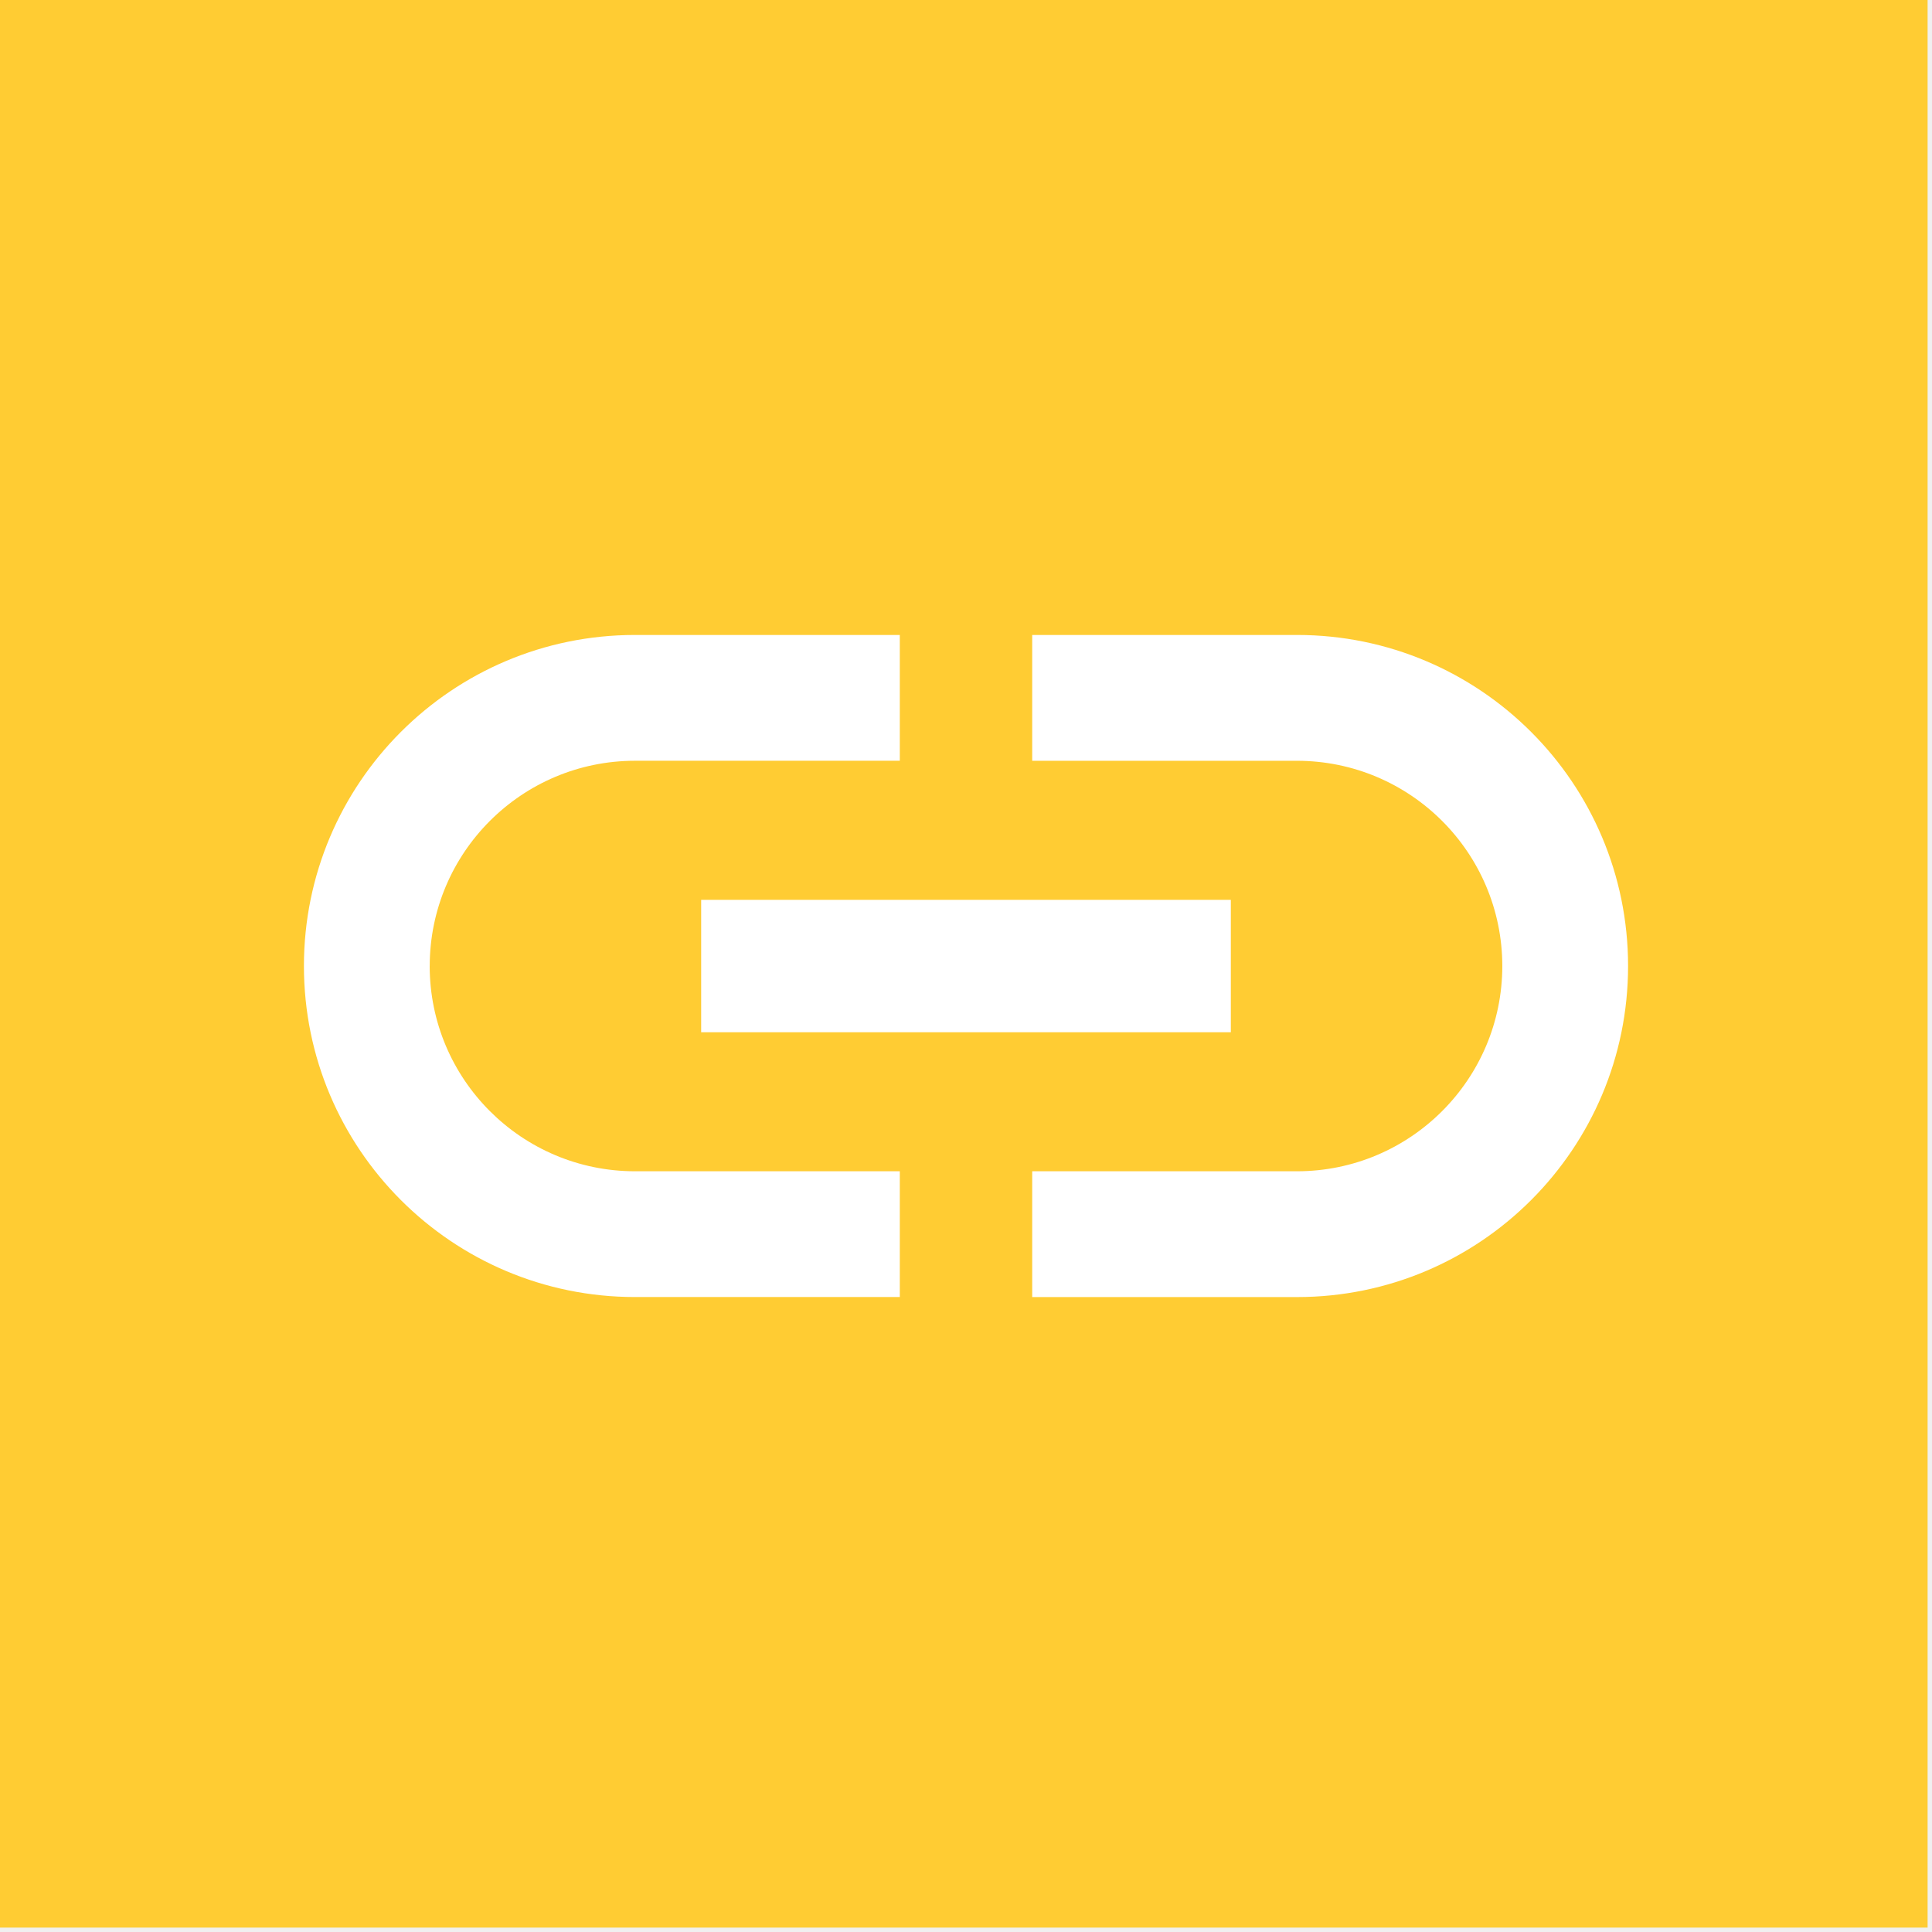
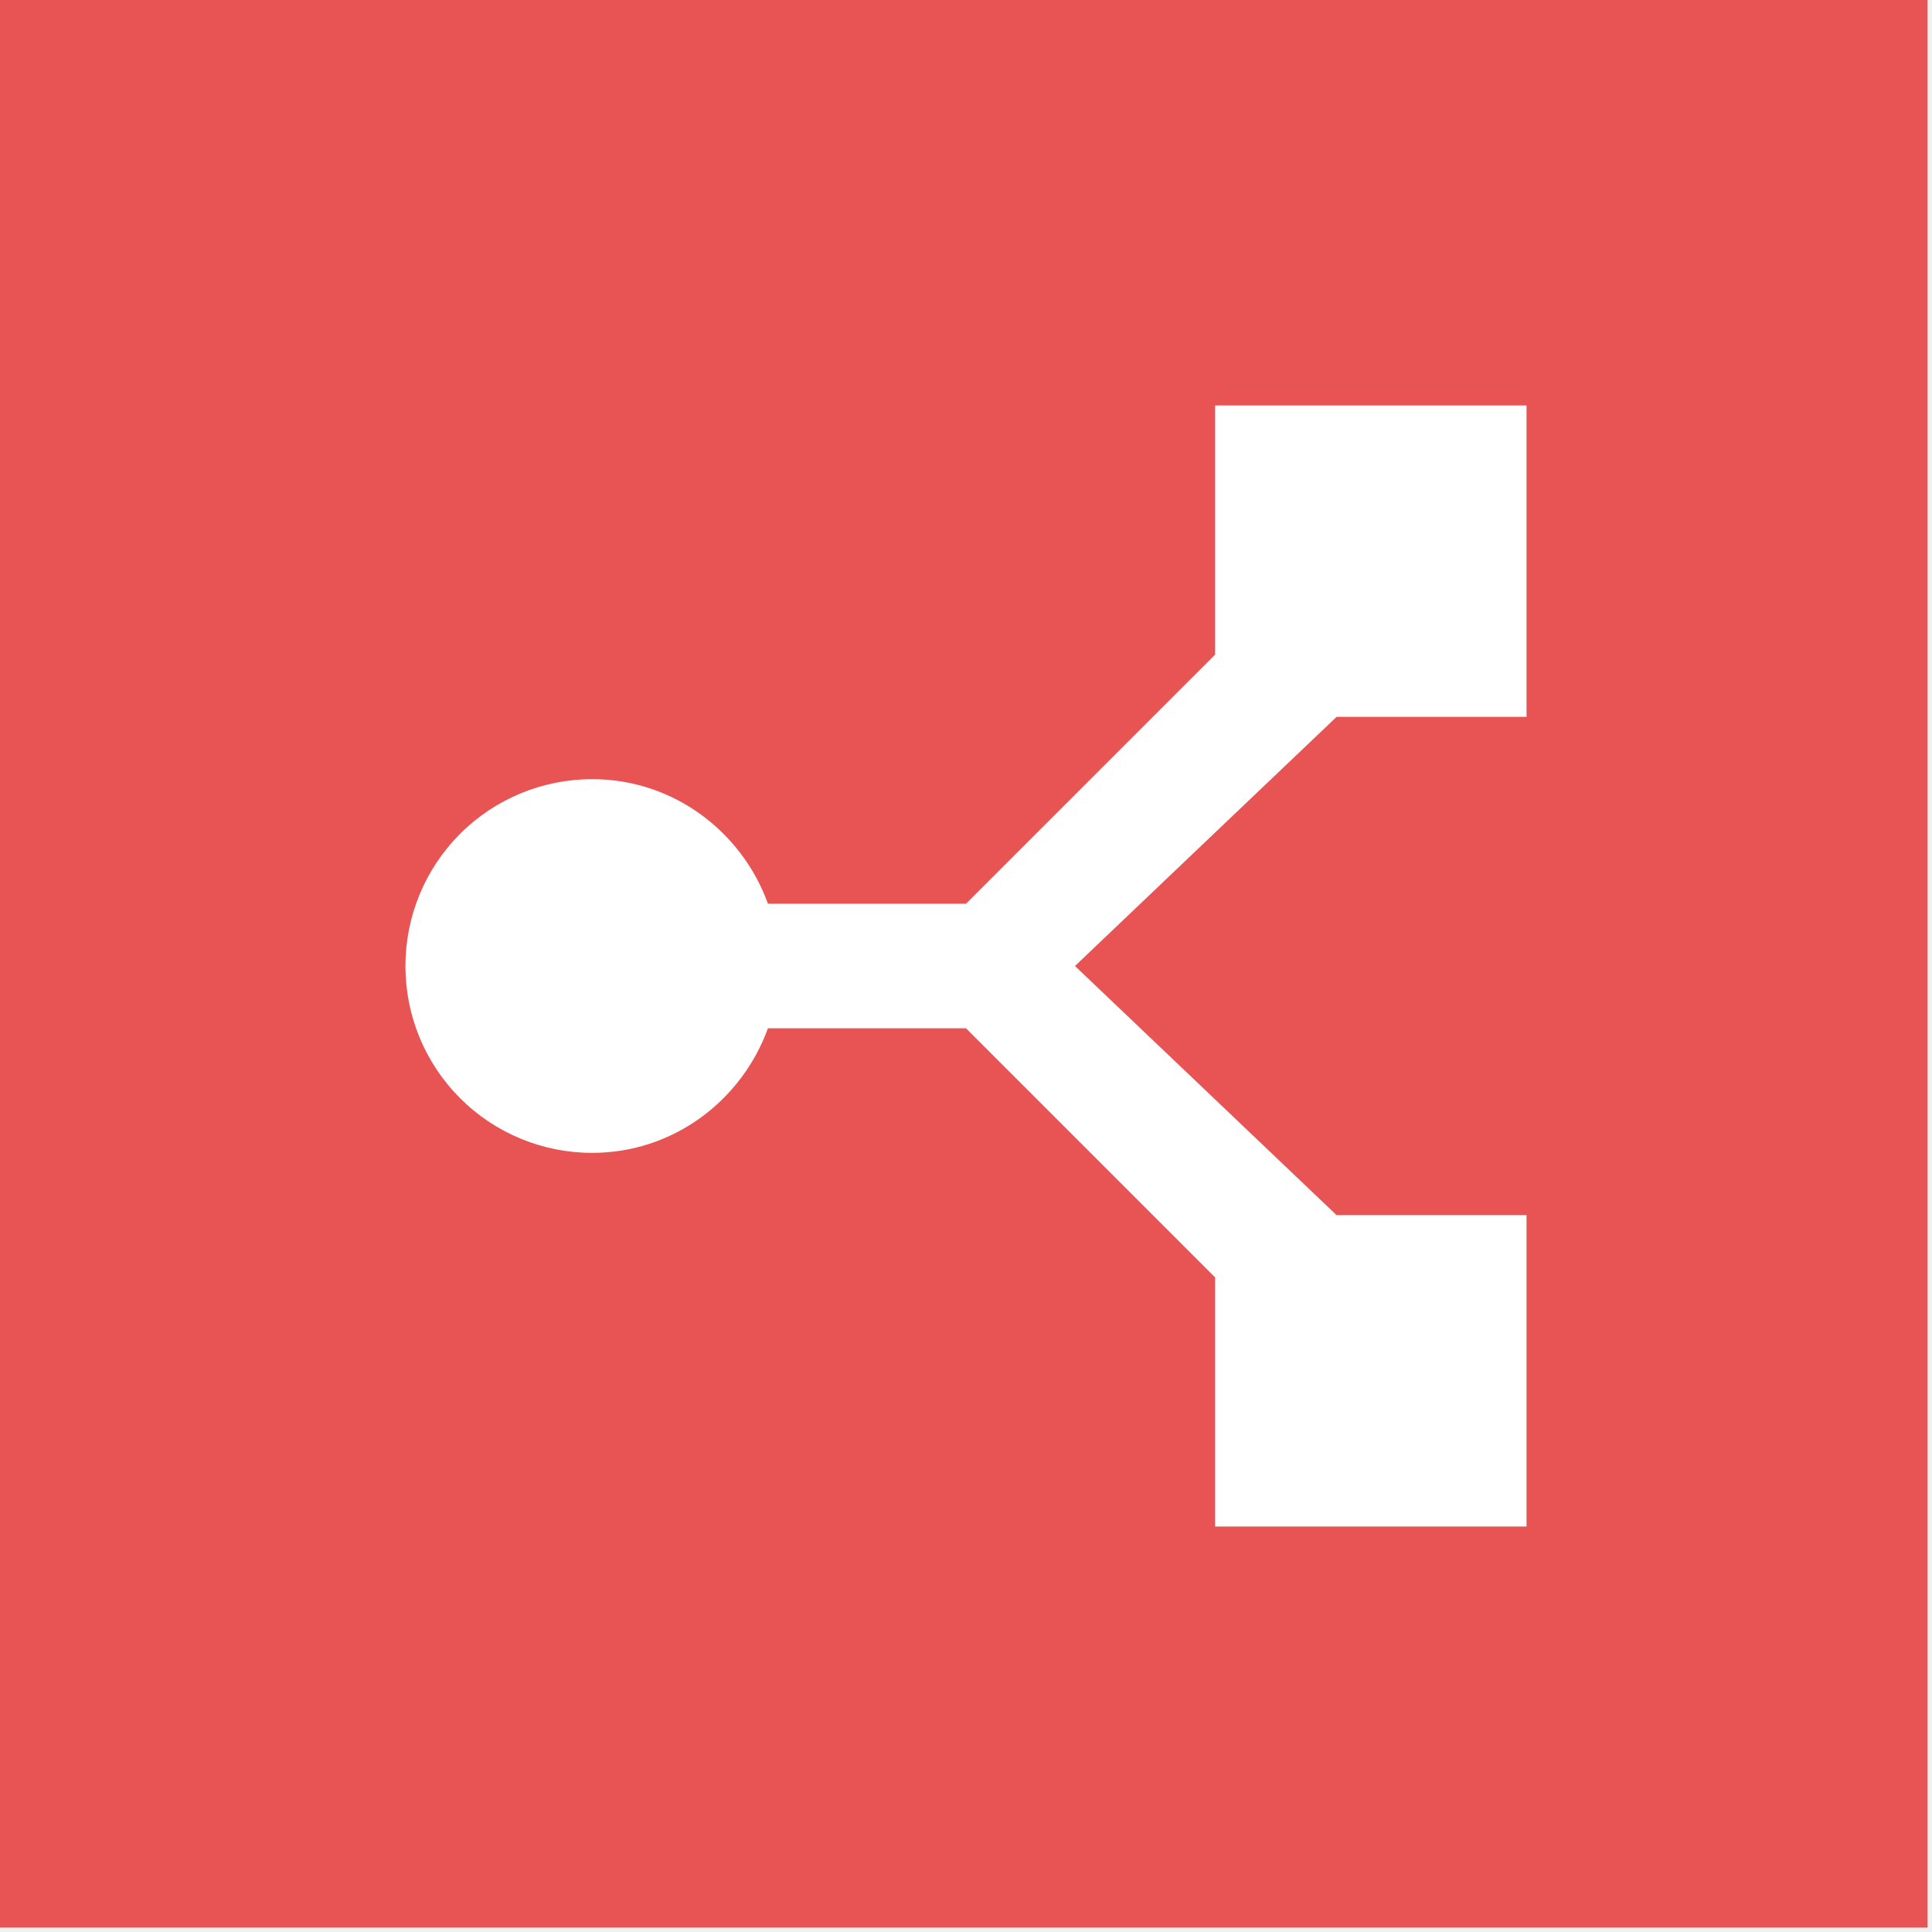
<svg xmlns="http://www.w3.org/2000/svg" viewBox="0 0 64 64">
-   <path fill="#fc3" d="M-.146-.146h64v64h-64z" />
-   <path d="M14.235 32a6.805 6.805 0 0 1 6.799-6.799h8.773v-4.167h-8.773A10.966 10.966 0 0 0 10.068 32a10.966 10.966 0 0 0 10.966 10.966h8.773V38.8h-8.773a6.805 6.805 0 0 1-6.8-6.799m8.993 2.193h17.546v-4.386H23.227v4.386m19.74-13.16h-8.774v4.168h8.773a6.805 6.805 0 0 1 6.8 6.799 6.805 6.805 0 0 1-6.8 6.799h-8.773v4.167h8.773A10.966 10.966 0 0 0 53.932 32a10.966 10.966 0 0 0-10.966-10.966z" fill="#fff" />
+   <path fill="#e85454" d="M-.146-.146h64v64h-64z" />
+   <g fill="#fff">
+     <path d="M40.253 21.684L32 29.937h-6.56c-.867-2.393-3.137-4.126-5.819-4.126A6.181 6.181 0 0013.431 32a6.181 6.181 0 006.19 6.19c2.682 0 4.952-1.734 5.818-4.127H32l8.253 8.253v8.252h10.315V40.253h-6.292L35.61 32l8.666-8.253h6.292V13.432H40.253z" />
+   </g>
</svg>
